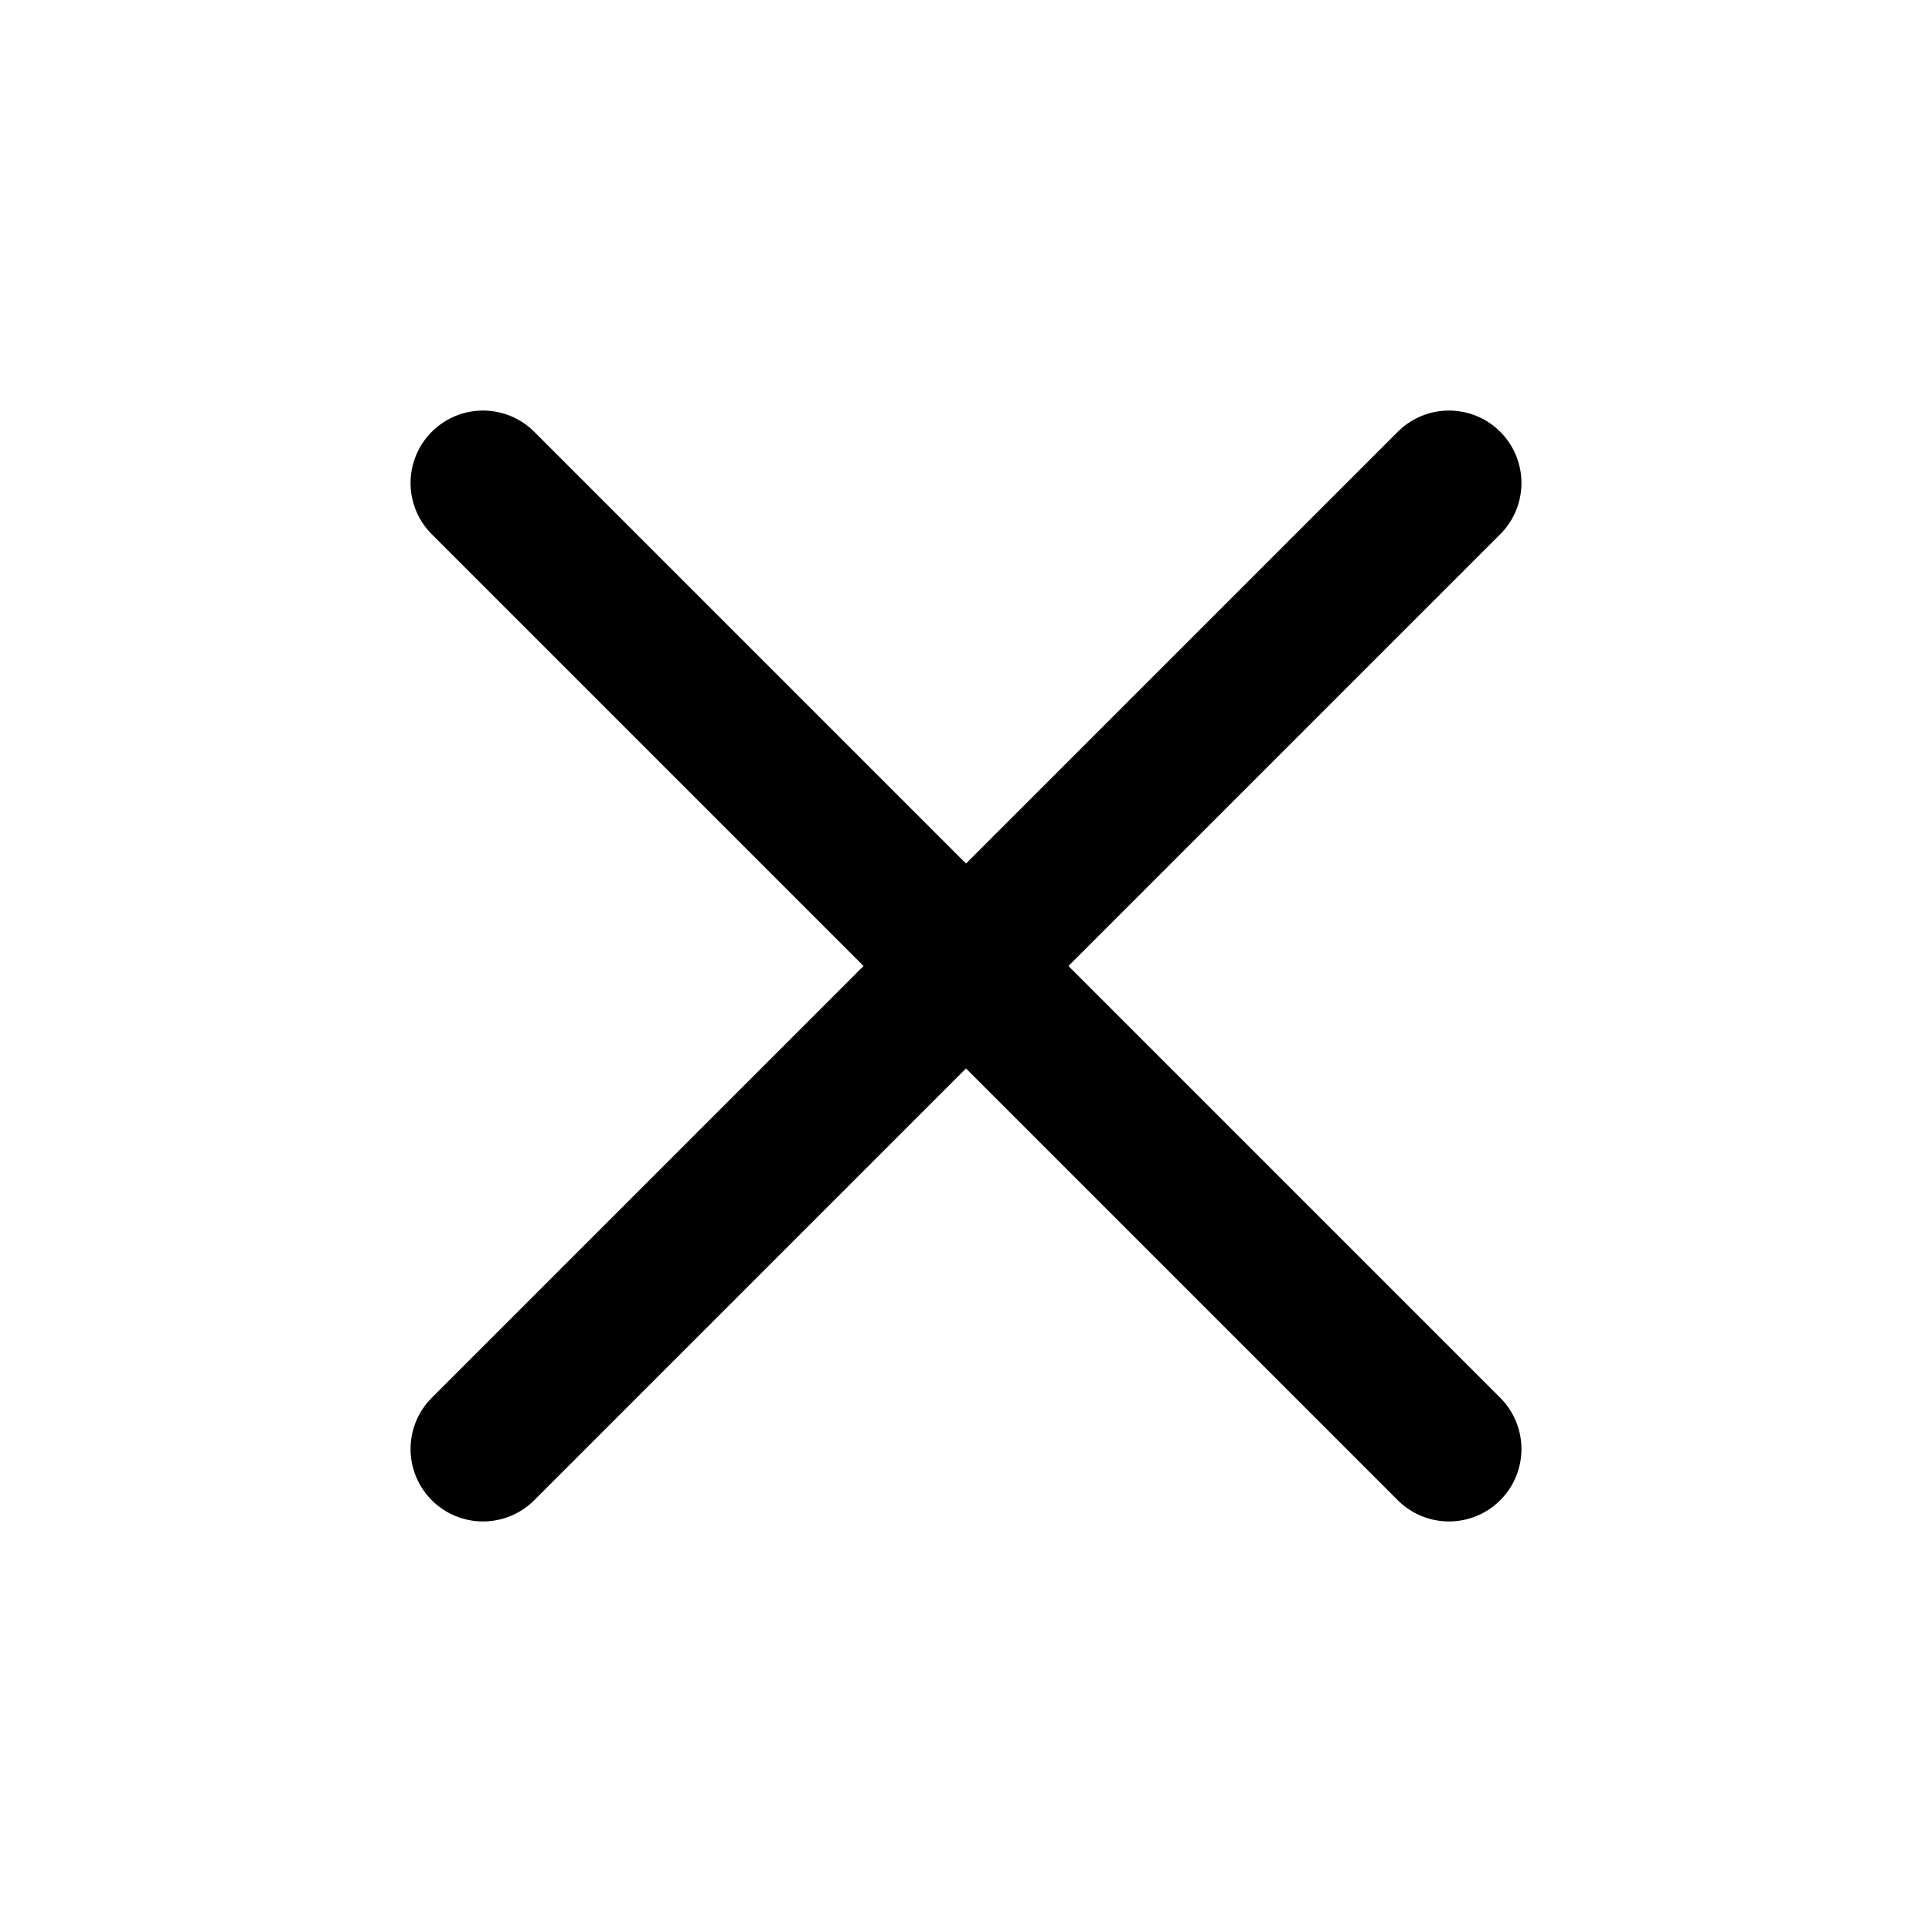
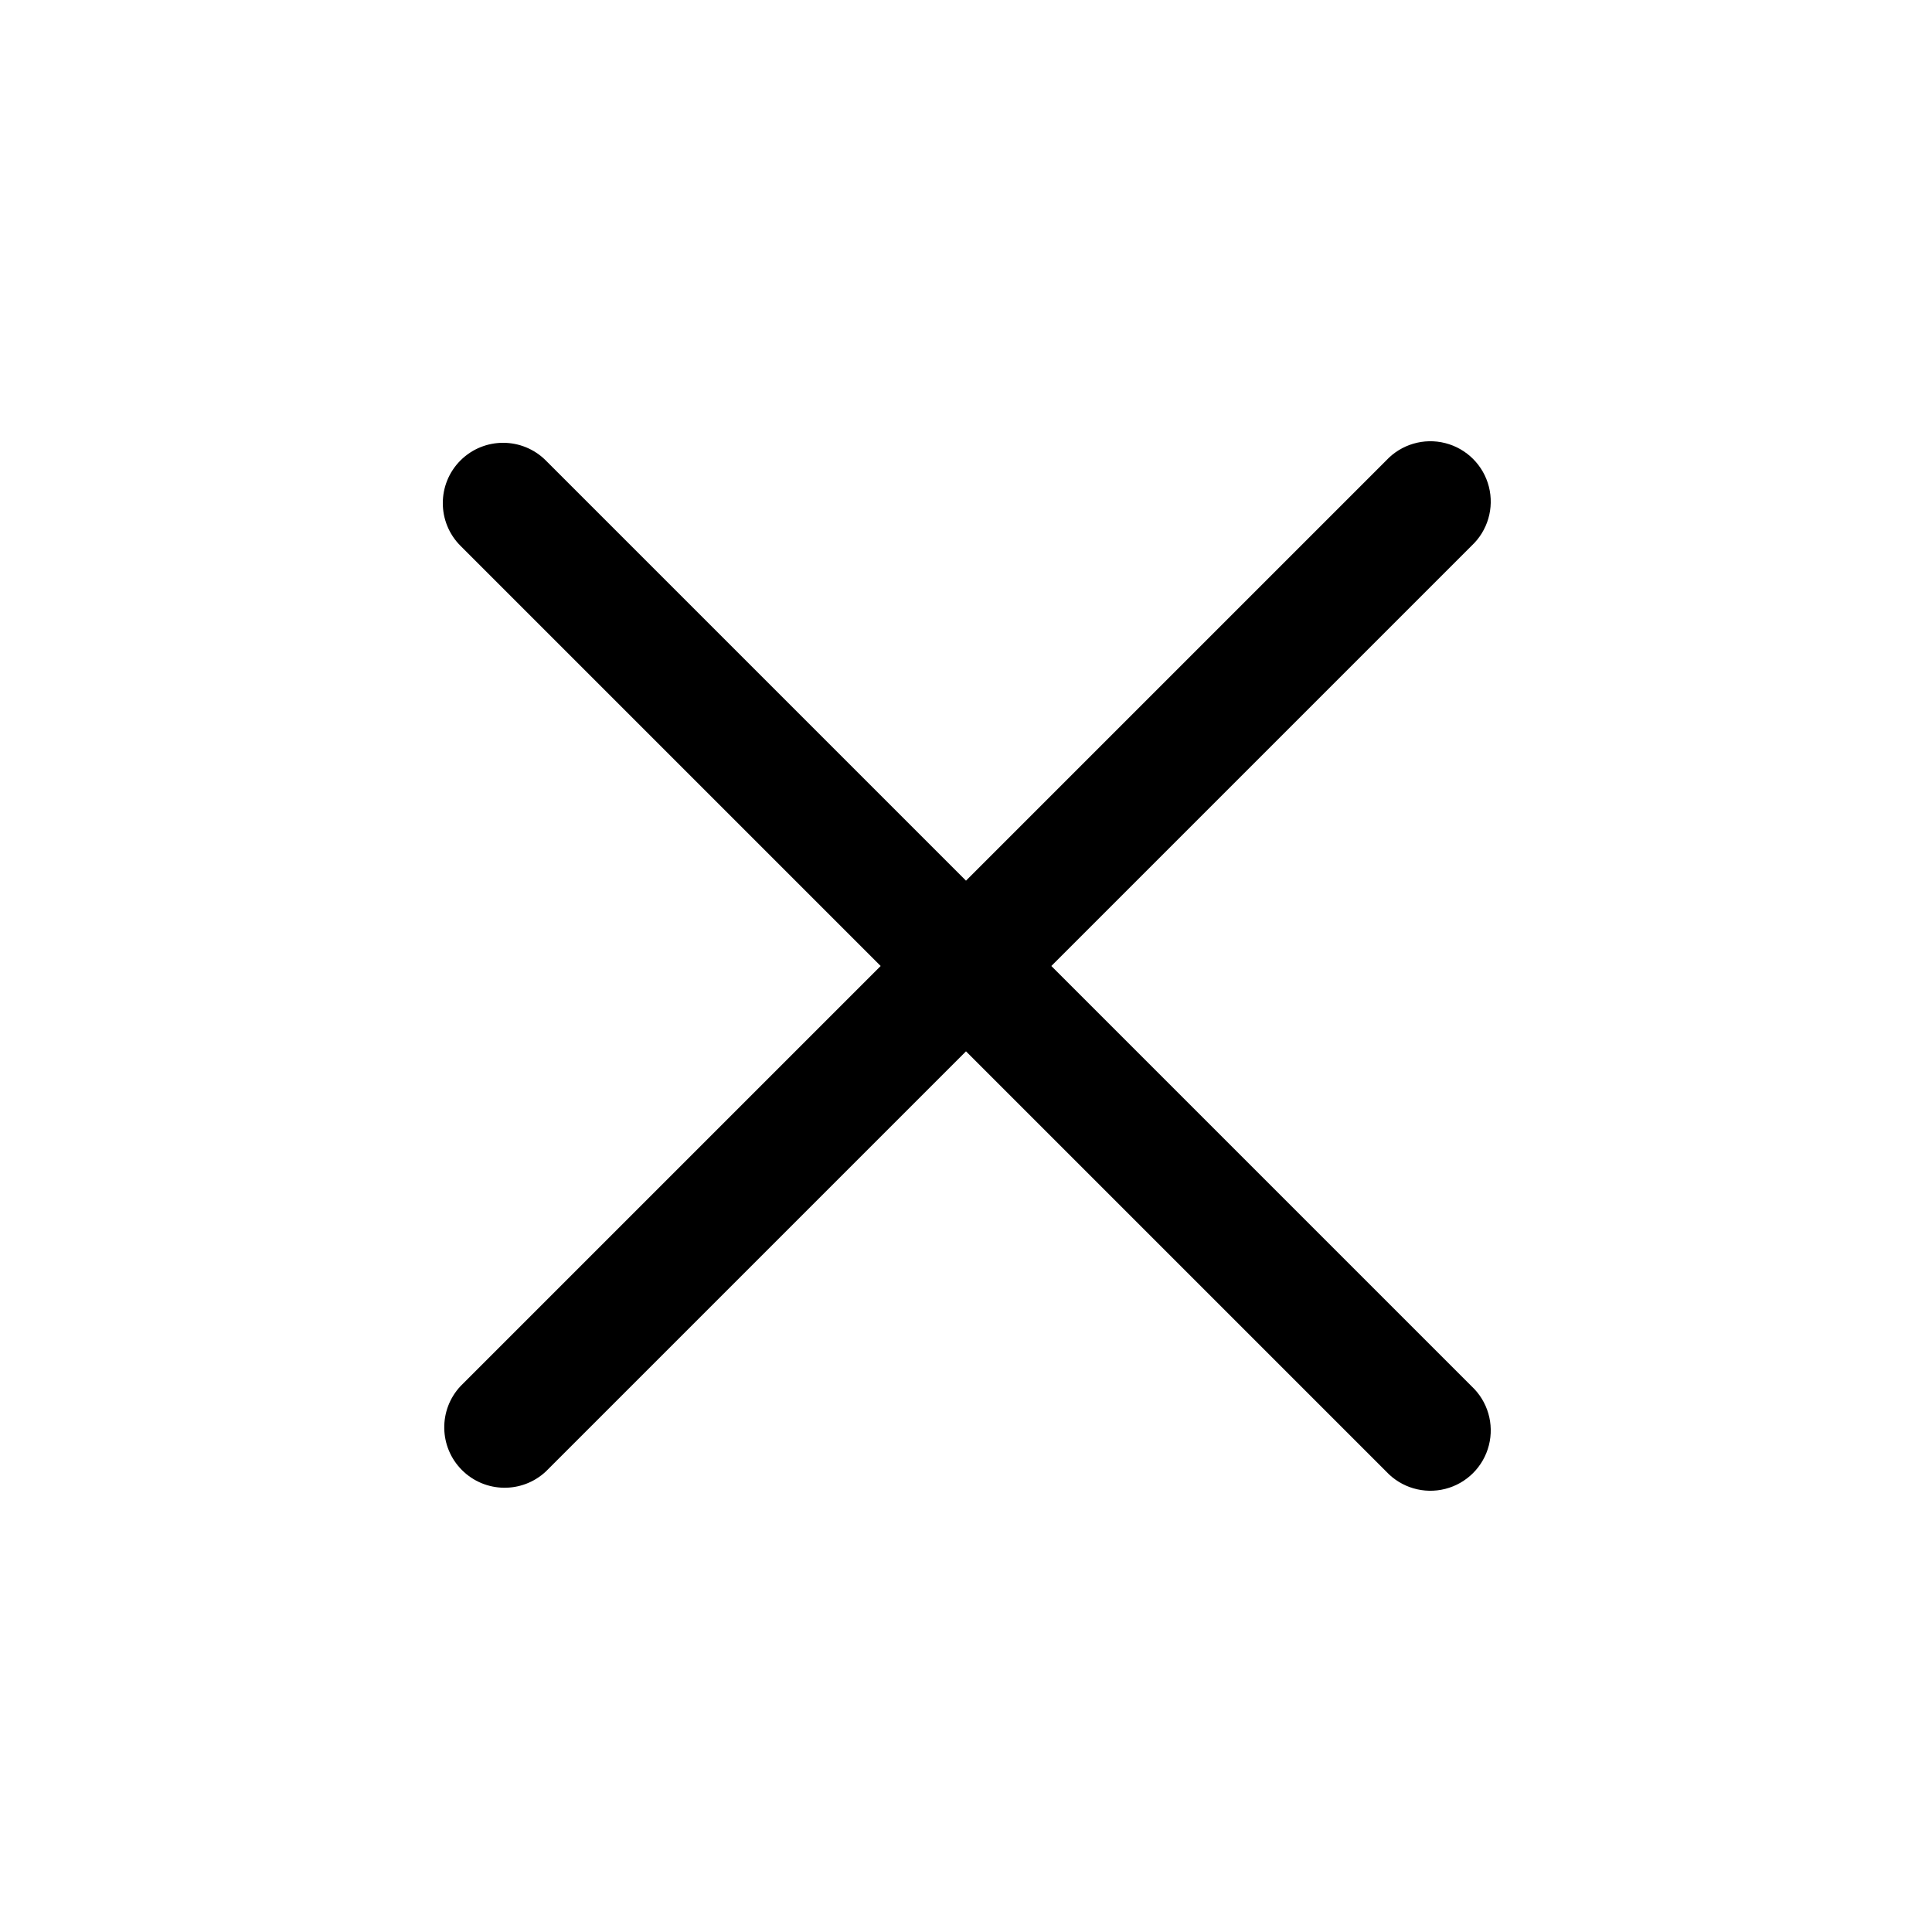
- <svg xmlns="http://www.w3.org/2000/svg" width="24" height="24" viewBox="0 0 24 24" fill="none" stroke="currentColor" stroke-width="1.8" stroke-linecap="round" stroke-linejoin="round">
-   <path d="M6 6L18 18" />
-   <path d="M6 18L18 6" />
+ <svg xmlns="http://www.w3.org/2000/svg" fill="#000000" width="800px" height="800px" viewBox="0 0 24 24">
+   <path fill-rule="evenodd" d="M5.72 5.72a.75.75 0 011.06 0L12 10.94l5.22-5.22a.75.75 0 111.06 1.06L13.06 12l5.22 5.22a.75.75 0 11-1.06 1.06L12 13.06l-5.22 5.22a.75.75 0 01-1.06-1.06L10.94 12 5.72 6.78a.75.75 0 010-1.06z" />
</svg>
